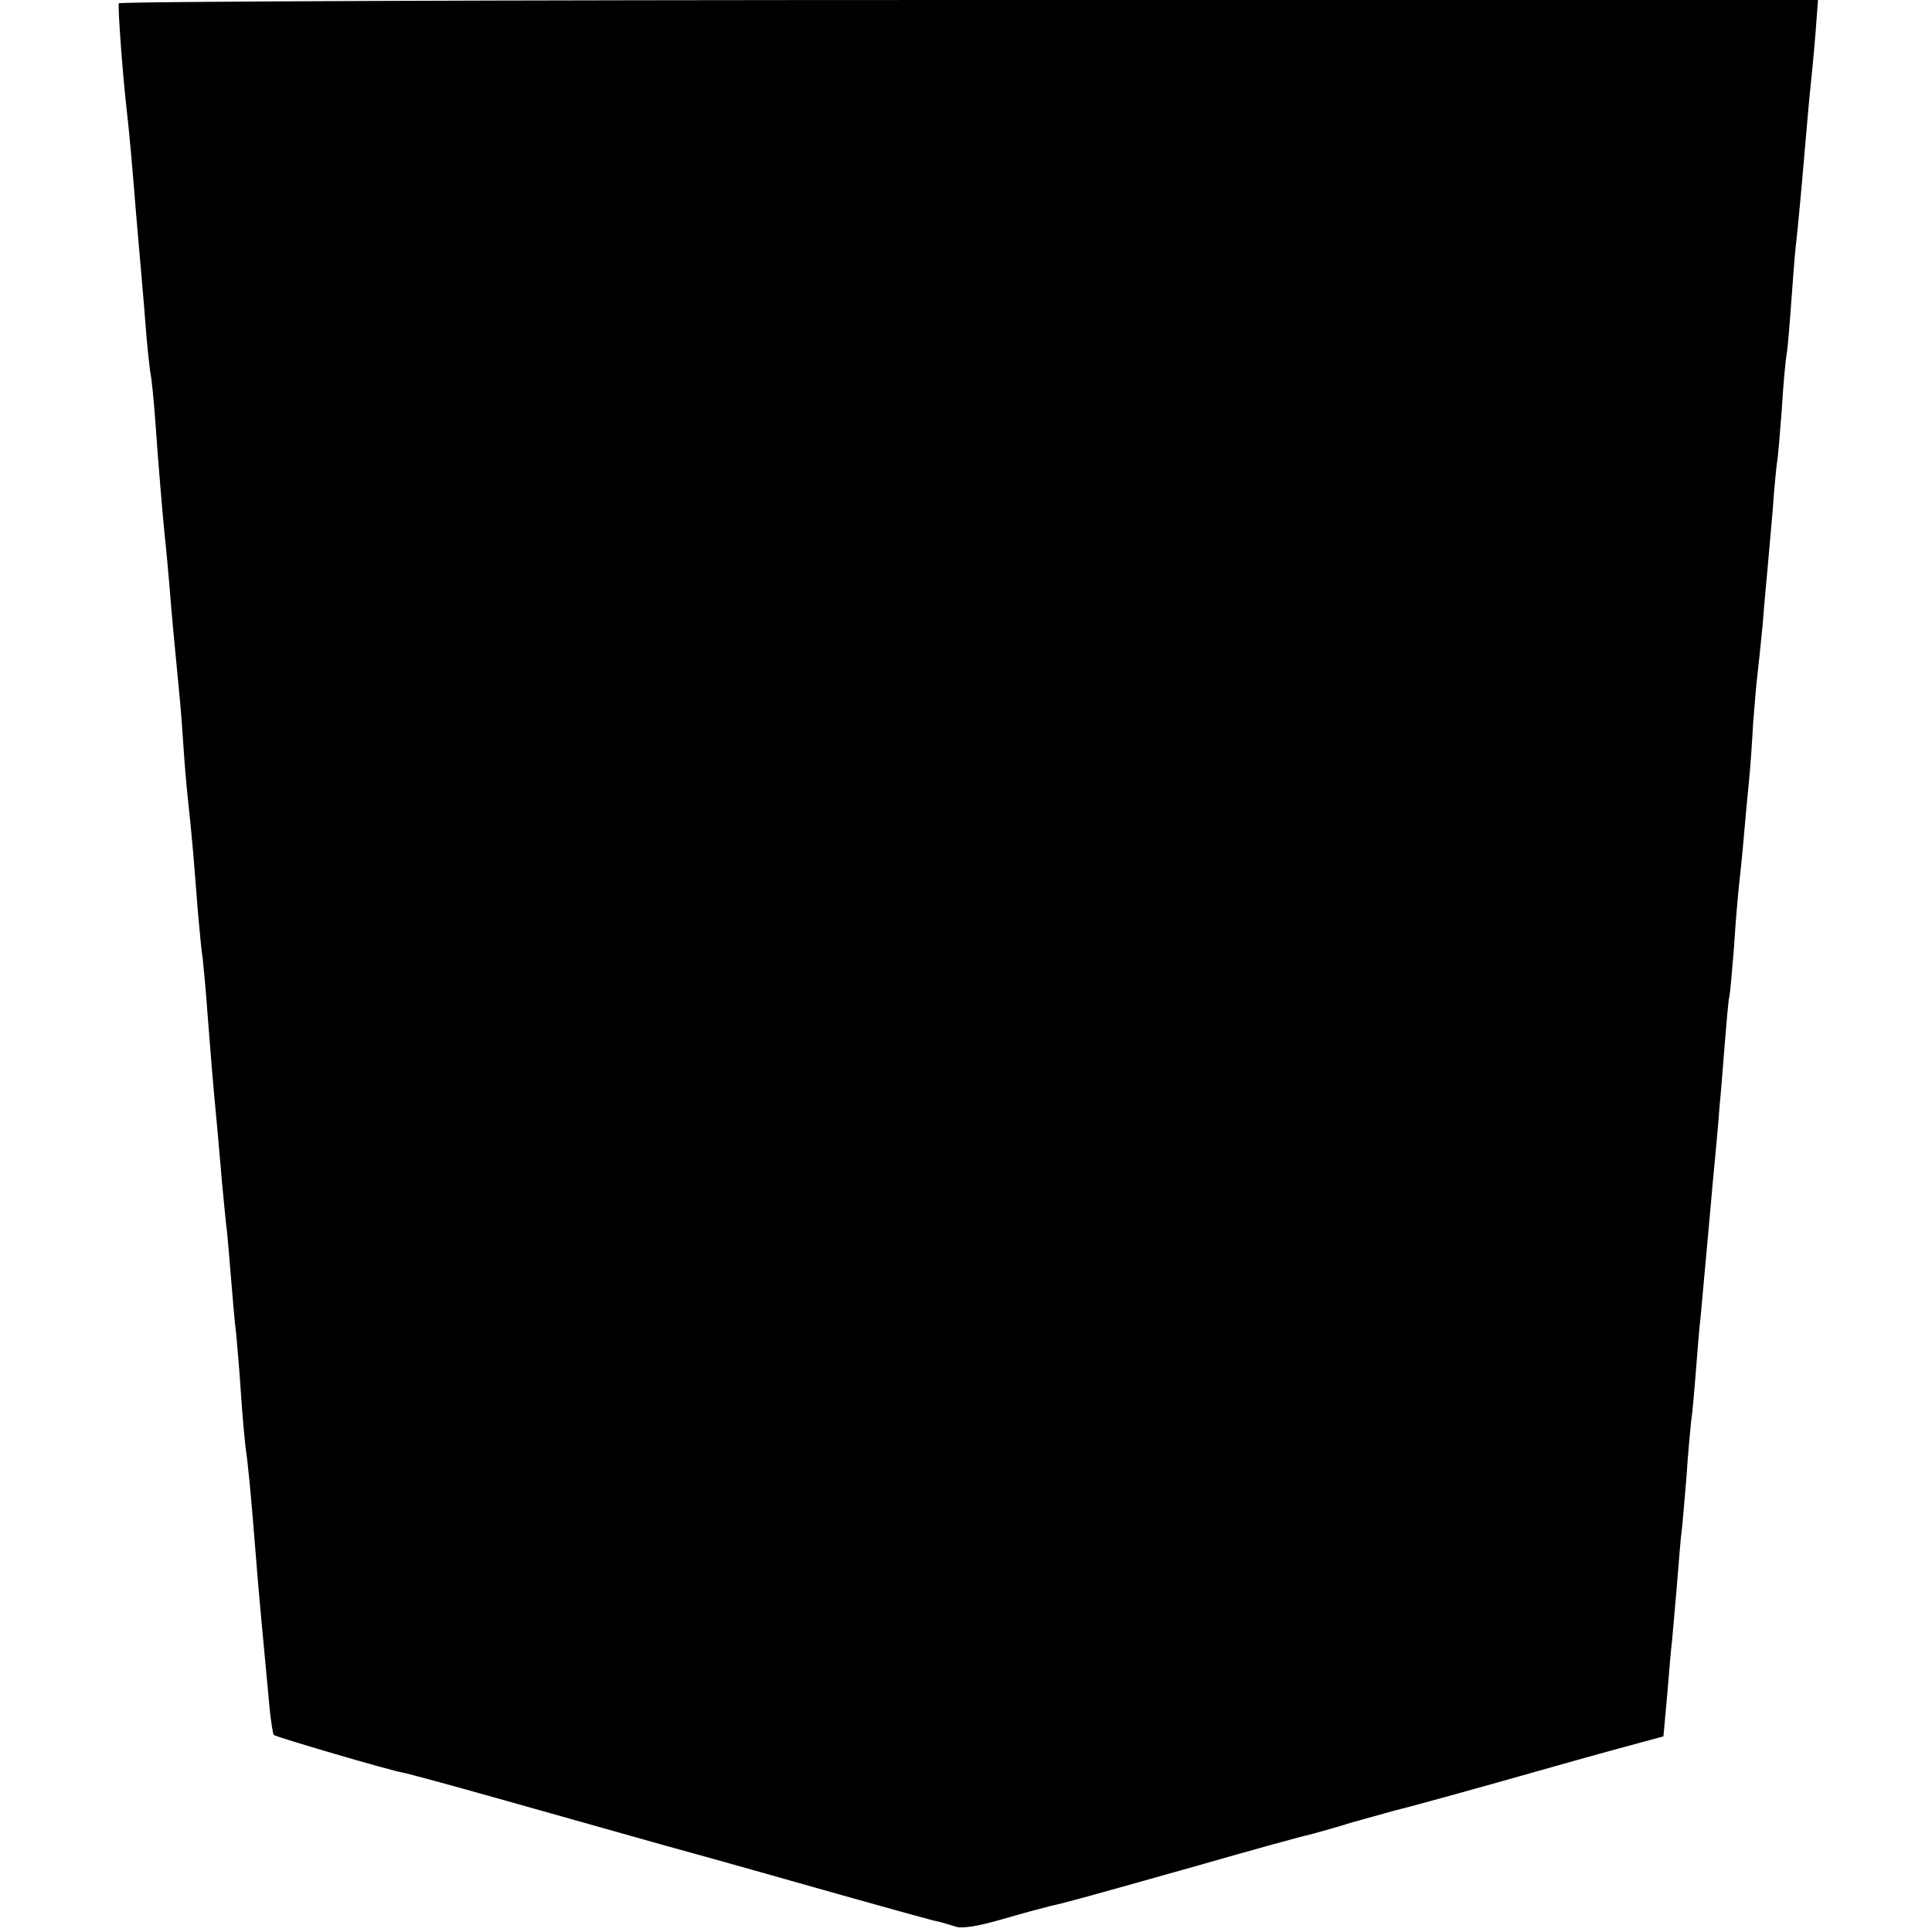
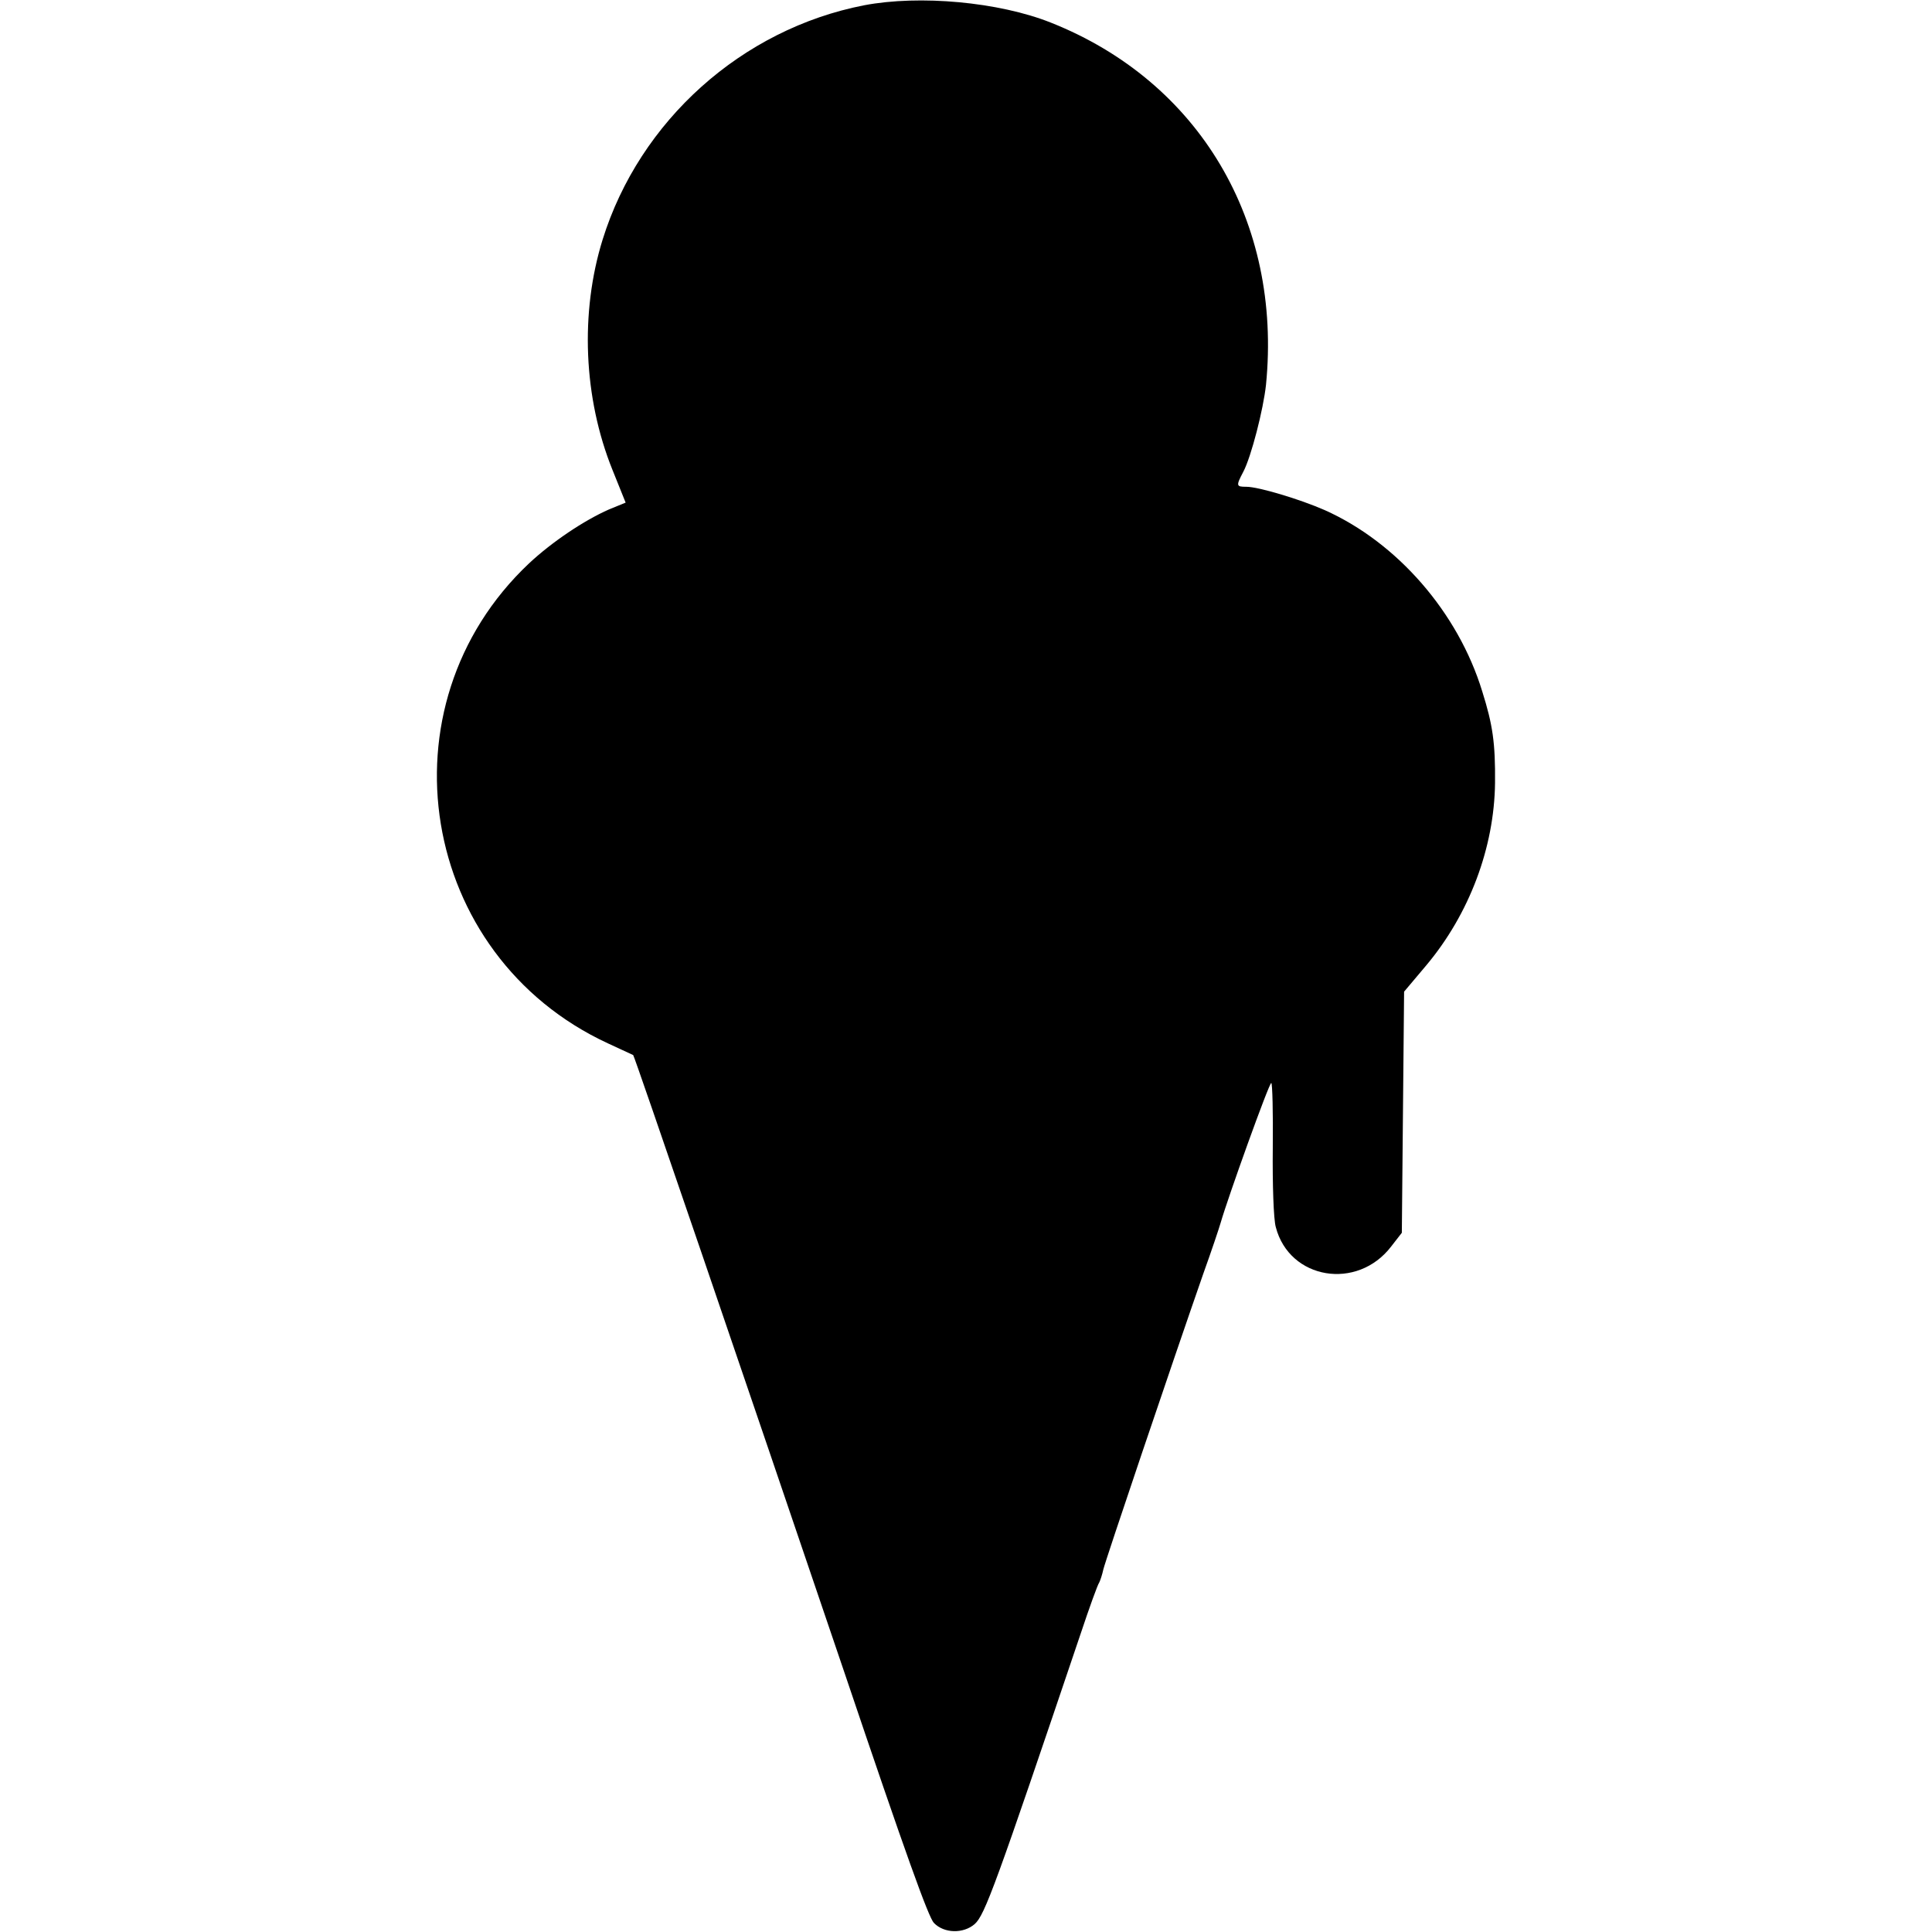
- <svg xmlns="http://www.w3.org/2000/svg" version="1.0" width="405pt" height="405pt" viewBox="0 0 405 405" preserveAspectRatio="xMidYMid meet">
-   <g transform="translate(0,405) scale(0.1,-0.1)" fill="#000000" stroke="none">
-     <path d="M249 4043 c-2 -12 8 -147 16 -218 6 -51 13 -131 20 -220 3 -38 8 -90 10 -115 2 -25 7 -79 10 -120 3 -41 8 -86 10 -100 3 -14 7 -56 10 -95 7 -100 15 -193 20 -245 3 -25 7 -72 10 -105 5 -64 9 -107 20 -220 4 -38 8 -95 10 -126 2 -31 6 -78 9 -105 3 -27 8 -77 11 -112 3 -34 7 -90 10 -125 3 -34 7 -78 10 -97 2 -19 7 -71 10 -115 6 -78 11 -142 20 -235 2 -25 7 -76 10 -115 4 -38 8 -87 11 -108 2 -20 6 -68 9 -105 3 -37 7 -85 10 -107 2 -22 7 -78 10 -125 3 -47 8 -99 10 -116 5 -33 11 -96 20 -209 9 -115 14 -161 30 -334 3 -30 7 -56 9 -58 4 -4 245 -75 271 -79 11 -2 99 -26 195 -53 96 -27 256 -72 355 -100 99 -27 261 -73 360 -101 99 -28 190 -53 202 -56 12 -2 31 -8 44 -12 14 -6 49 0 101 15 44 13 90 25 102 28 28 6 54 13 306 84 118 34 224 63 235 65 11 3 52 14 90 26 39 11 79 22 90 25 26 6 164 44 340 94 77 22 159 44 181 50 l41 11 8 88 c4 48 8 98 10 112 1 14 6 65 10 114 4 49 8 101 10 115 2 14 6 64 10 111 3 47 8 101 10 120 3 19 7 67 10 105 3 39 7 90 10 115 2 25 7 74 10 110 3 36 8 85 10 110 2 25 7 79 11 120 4 41 8 89 9 105 2 17 6 71 10 120 4 50 8 97 10 105 2 8 6 56 10 105 3 50 8 106 10 125 2 19 7 64 10 100 3 36 8 89 11 119 3 29 7 86 9 125 3 39 7 85 9 101 2 17 7 64 11 105 3 41 8 93 10 115 2 22 7 78 11 125 3 47 8 92 9 100 2 9 6 58 10 110 3 52 8 107 11 122 2 15 6 62 9 105 3 43 7 94 9 113 5 42 14 142 21 225 3 33 7 83 10 110 3 28 8 80 11 118 l5 67 -1780 0 c-980 0 -1782 -3 -1782 -7z" />
+ <svg xmlns="http://www.w3.org/2000/svg" version="1.0" width="512pt" height="512pt" viewBox="0 0 512 512" preserveAspectRatio="xMidYMid meet">
+   <g transform="translate(0,512) scale(0.1,-0.1)" fill="#000000" stroke="none">
+     <path d="M2290 5106 c-324 -63 -595 -306 -693 -621 -60 -193 -51 -419 26 -610 l35 -87 -44 -18 c-66 -29 -151 -86 -212 -143 -401 -378 -292 -1040 209 -1272 35 -16 65 -30 67 -31 3 -1 295 -856 559 -1634 164 -486 224 -652 238 -666 27 -28 78 -29 108 -3 27 24 56 104 281 770 23 69 45 130 49 135 3 6 8 21 11 35 5 22 180 540 265 784 22 61 42 121 46 135 19 66 128 370 134 370 3 0 5 -78 4 -172 -1 -95 2 -190 8 -210 36 -139 216 -169 306 -51 l28 36 3 320 3 319 59 70 c114 136 180 312 182 483 1 106 -6 154 -34 243 -64 209 -225 394 -417 480 -66 29 -176 62 -208 62 -27 0 -28 2 -8 40 21 40 53 165 60 230 43 433 -177 804 -570 960 -138 55 -348 74 -495 46z" />
  </g>
</svg>
